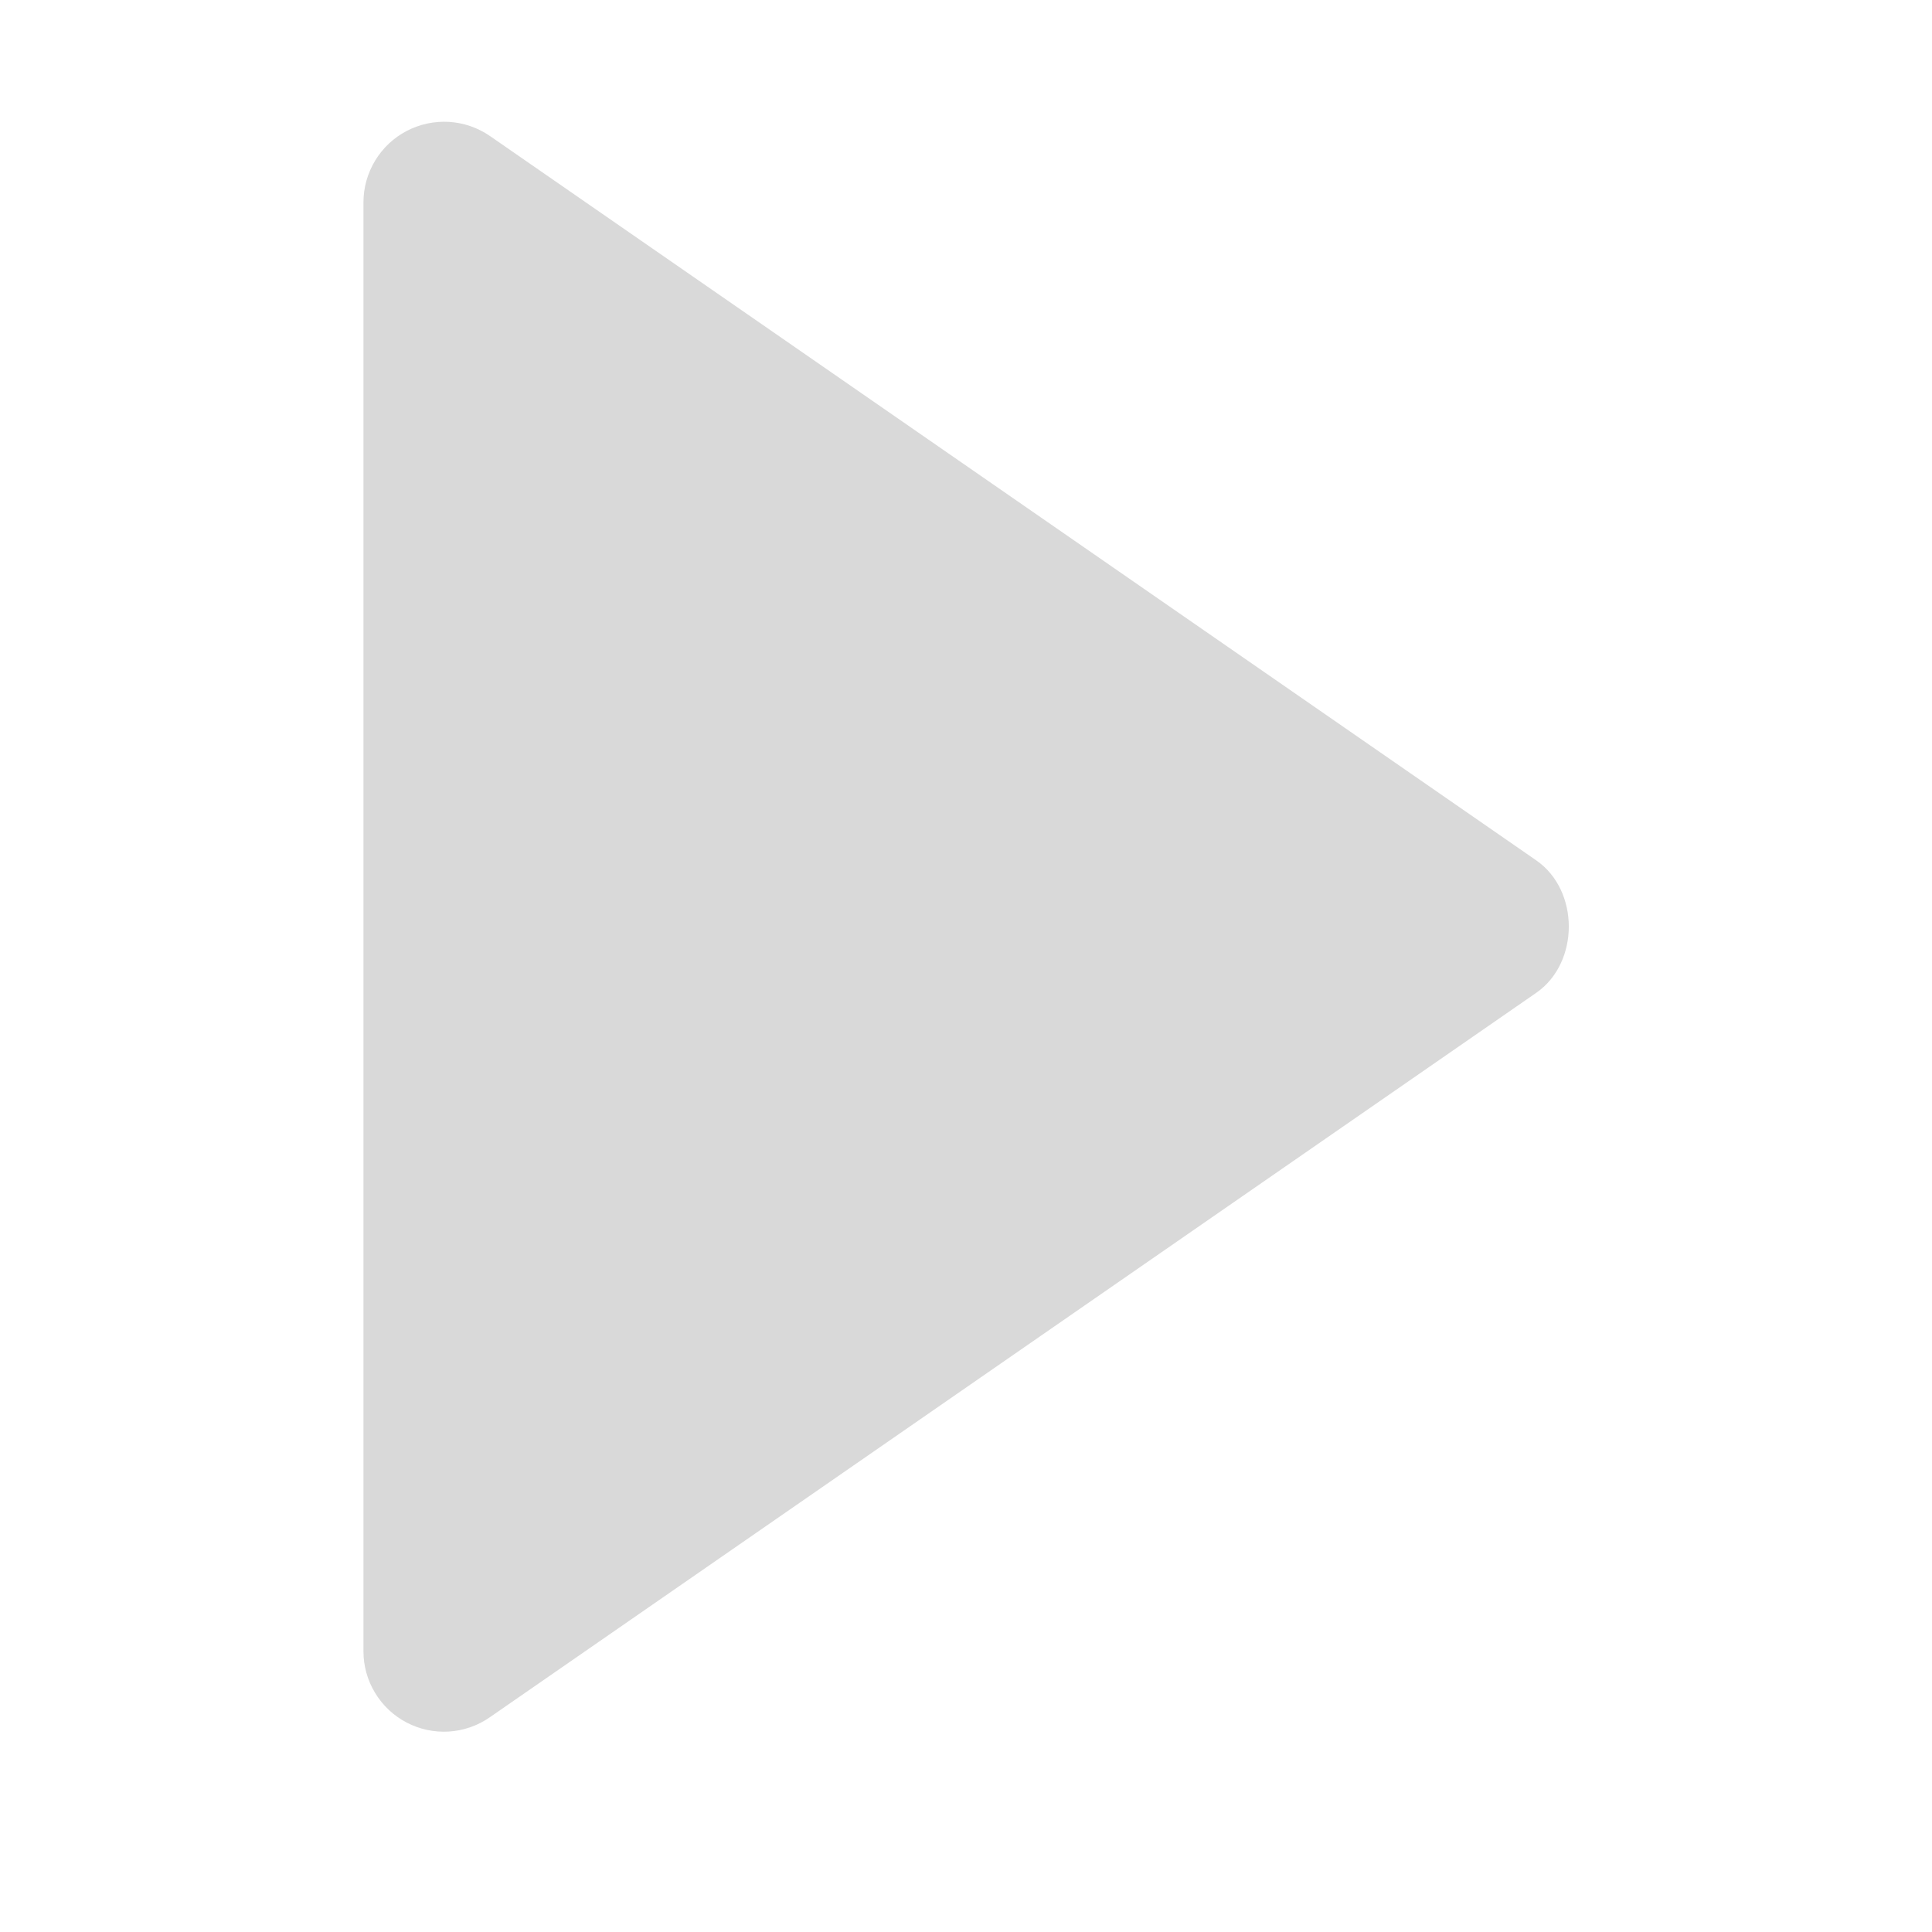
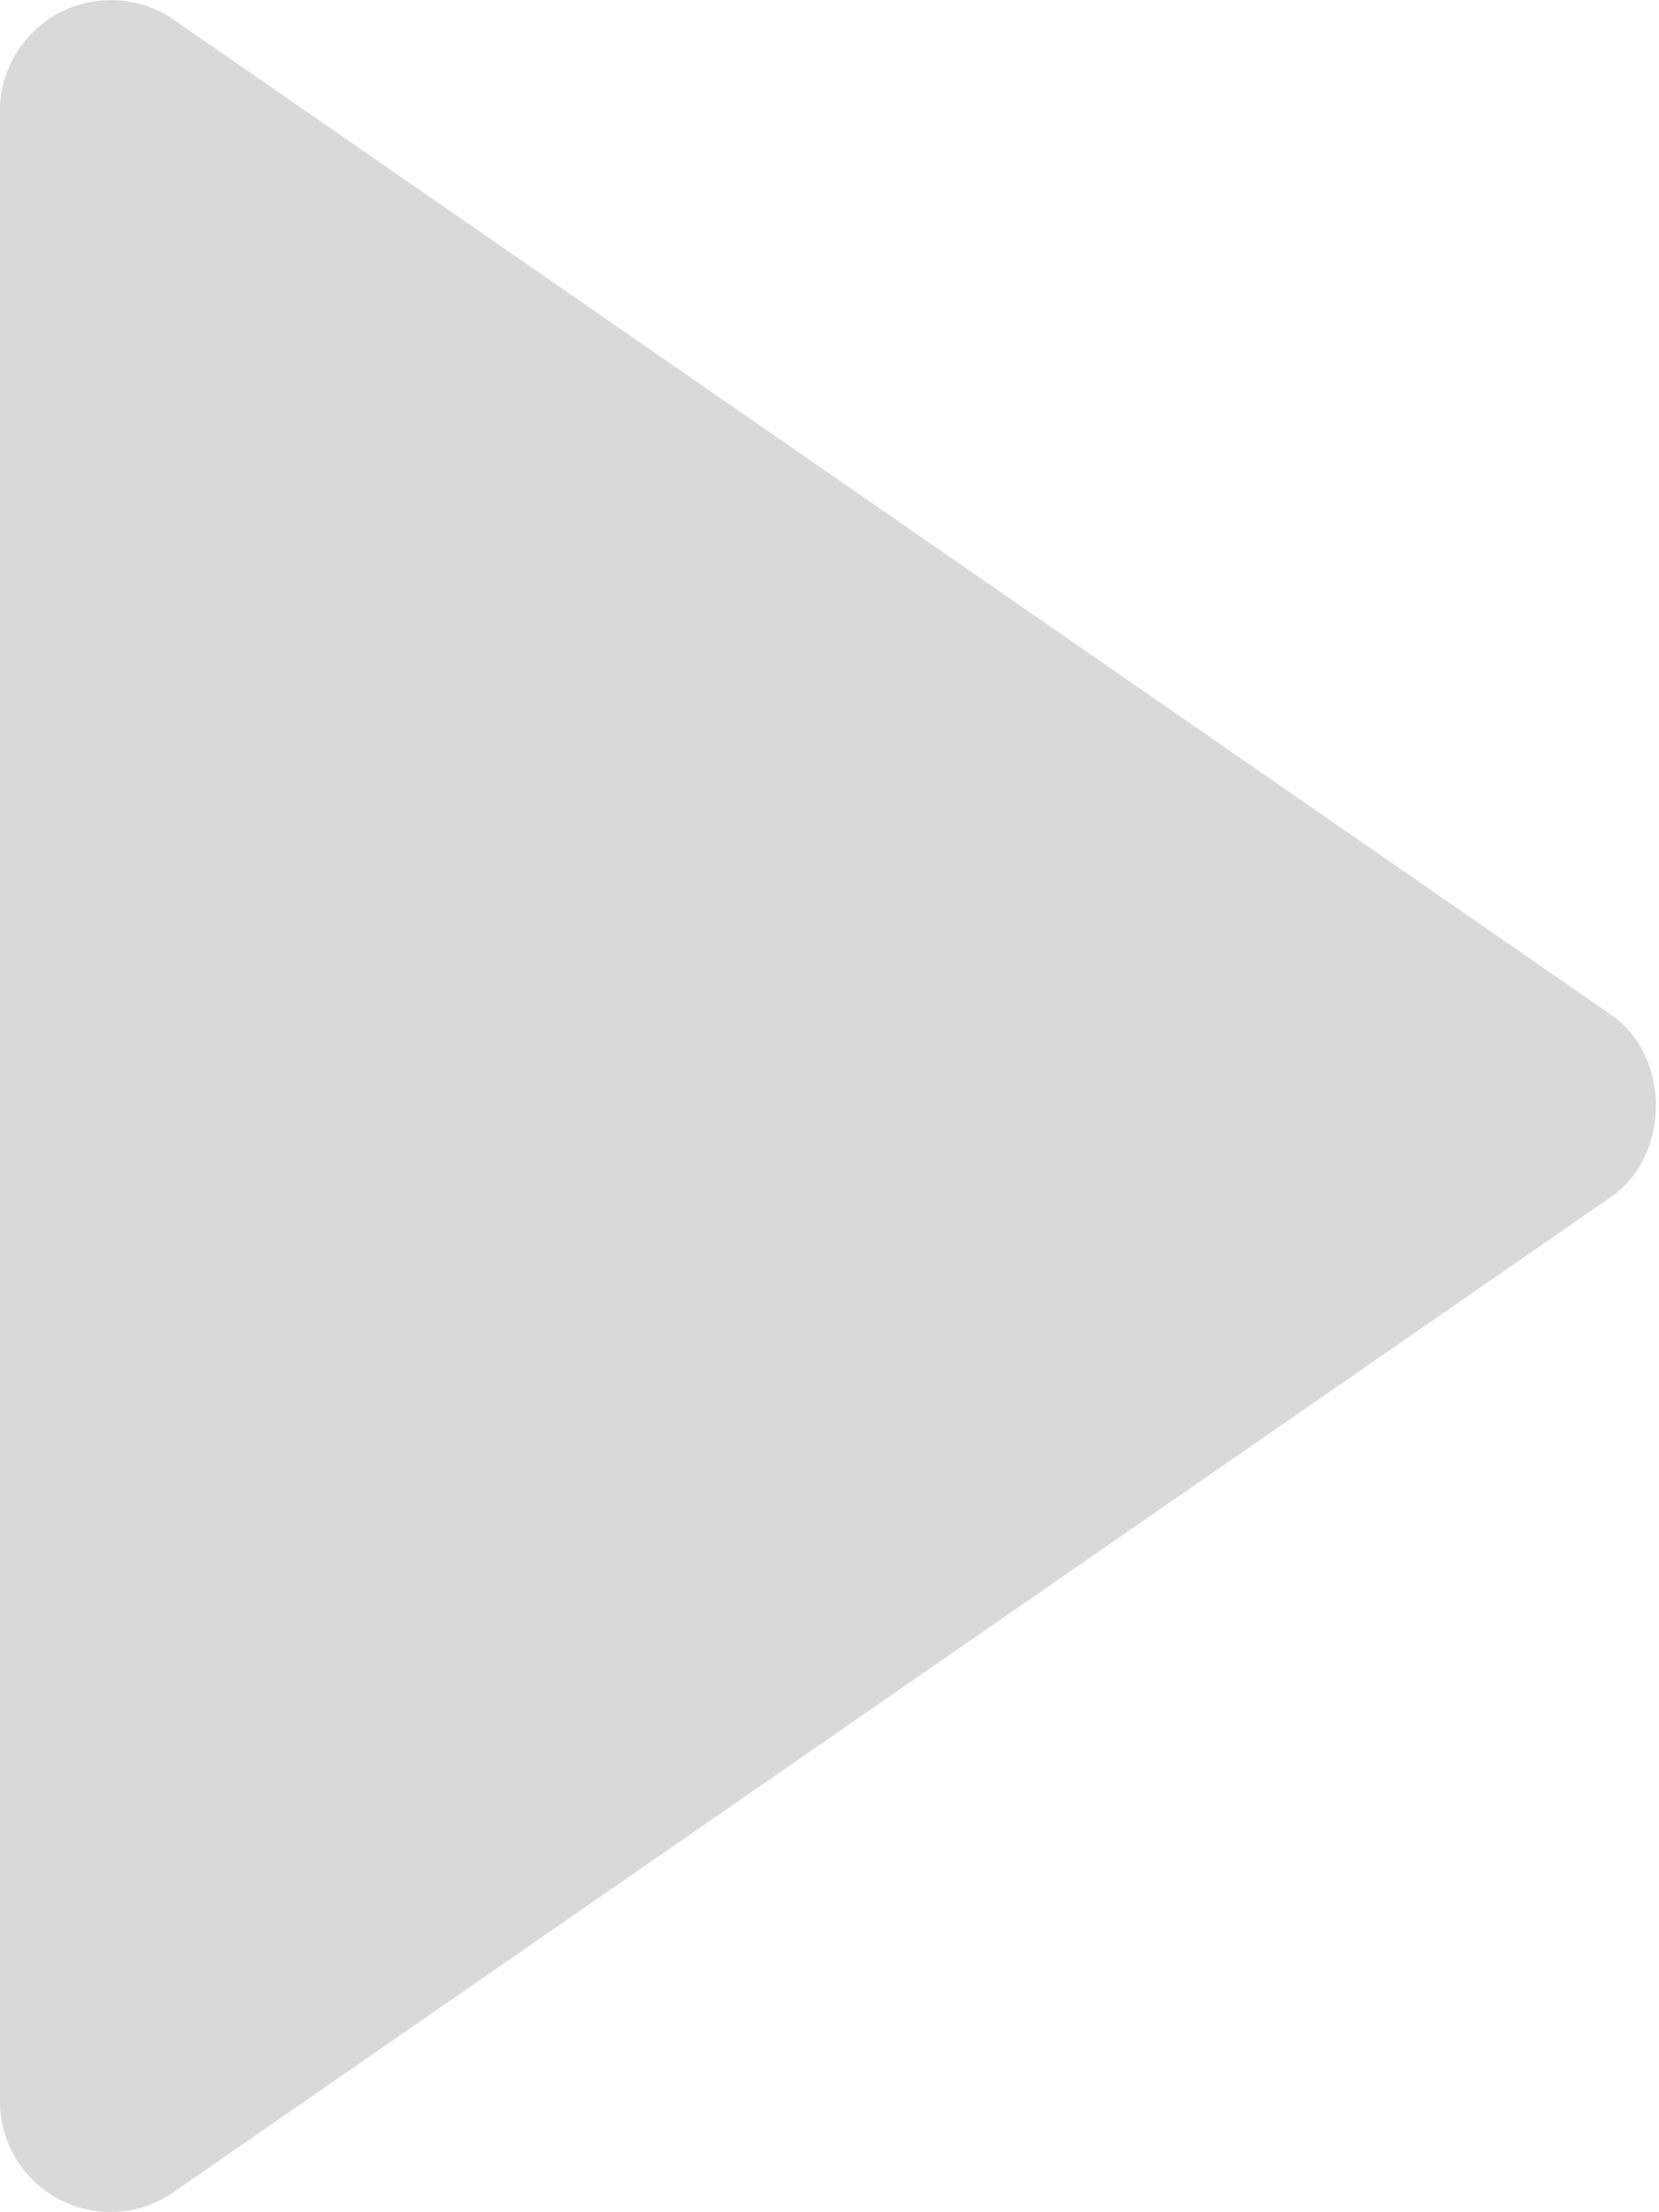
- <svg xmlns="http://www.w3.org/2000/svg" width="48" height="48" viewBox="0 0 48 48" fill="none">
-   <path d="M9.03 41.022L9.03 5.022C9.031 4.658 9.132 4.301 9.321 3.989C9.51 3.677 9.78 3.423 10.103 3.254C10.426 3.085 10.789 3.007 11.153 3.028C11.517 3.05 11.867 3.17 12.168 3.376L38.168 21.376C39.246 22.122 39.246 23.918 38.168 24.666L12.168 42.666C11.868 42.875 11.517 42.997 11.152 43.02C10.788 43.042 10.424 42.965 10.101 42.795C9.777 42.626 9.507 42.371 9.318 42.058C9.129 41.746 9.029 41.388 9.03 41.022Z" fill="#D9D9D9" />
+ <svg xmlns="http://www.w3.org/2000/svg" width="15" height="20" viewBox="0 0 15 20" fill="none">
+   <path d="M-0.001 18.999L-0.001 0.999C-2.18542e-05 0.817 0.05 0.639 0.145 0.483C0.239 0.327 0.375 0.2 0.536 0.115C0.697 0.031 0.879 -0.008 1.061 0.002C1.243 0.013 1.418 0.073 1.568 0.176L14.568 9.176C15.107 9.549 15.107 10.447 14.568 10.821L1.568 19.821C1.418 19.926 1.243 19.987 1.061 19.998C0.878 20.009 0.697 19.971 0.535 19.886C0.373 19.801 0.238 19.674 0.143 19.517C0.049 19.361 -0.001 19.182 -0.001 18.999Z" fill="#D9D9D9" />
</svg>
